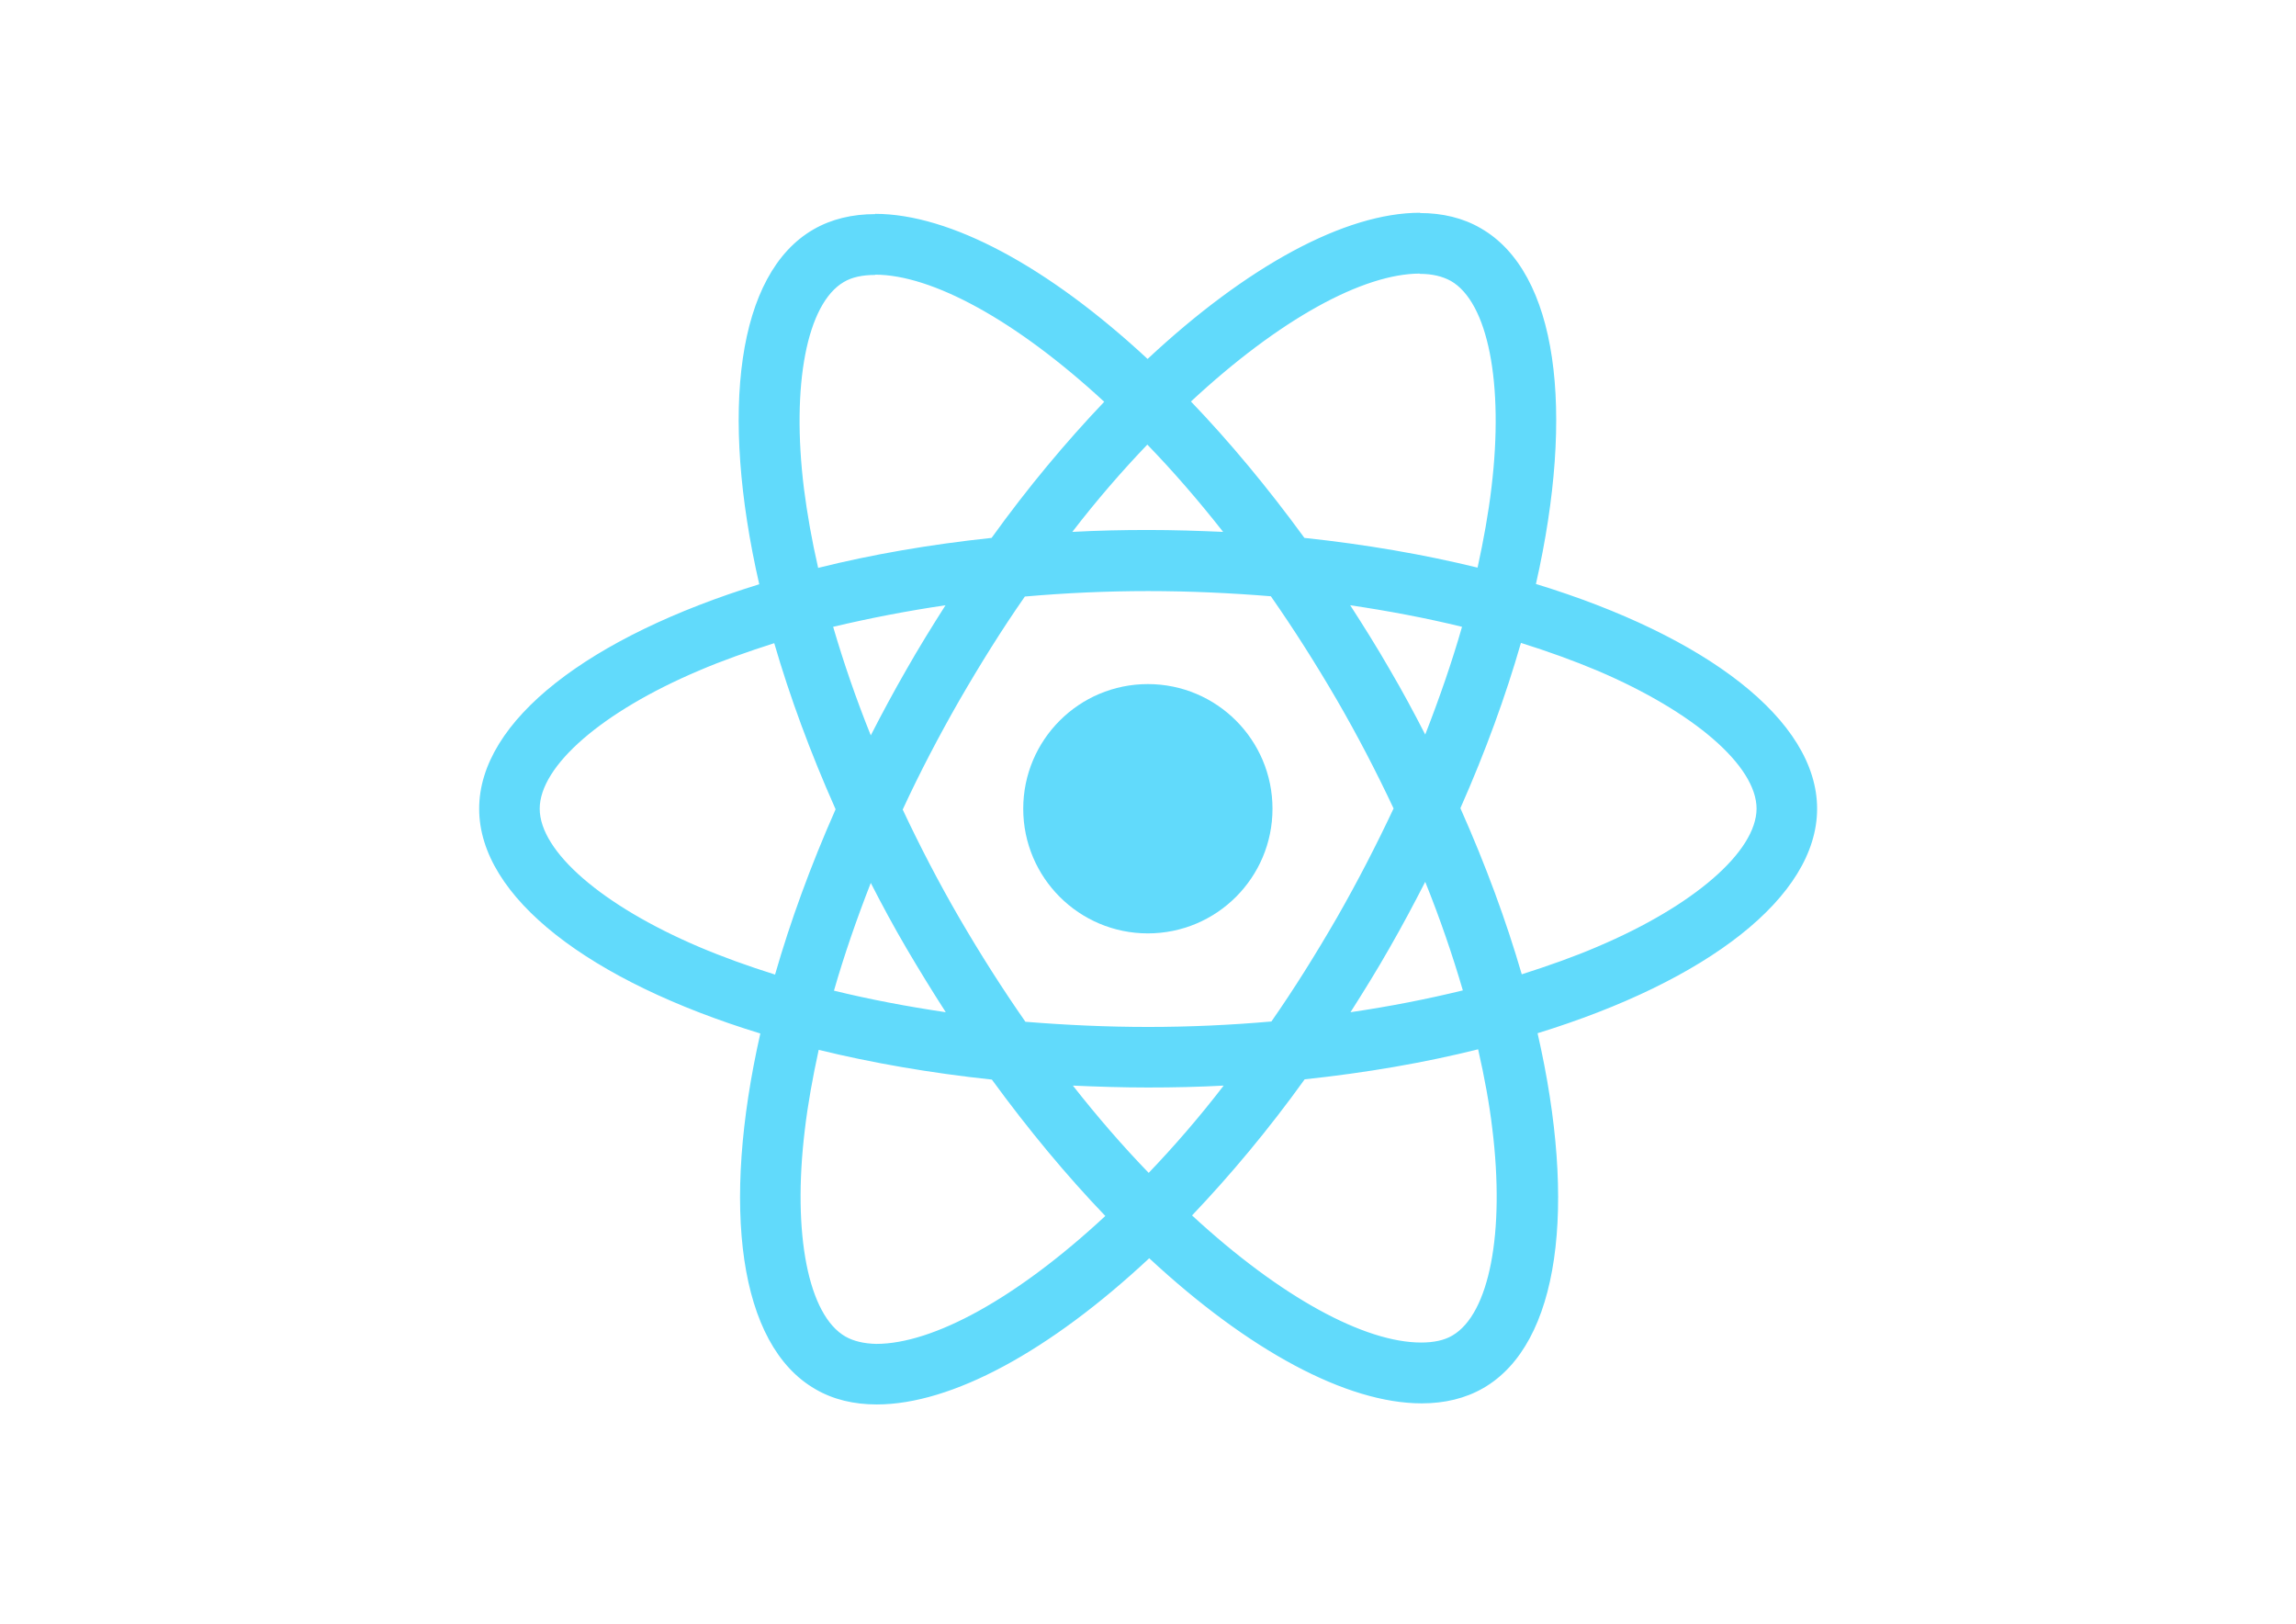
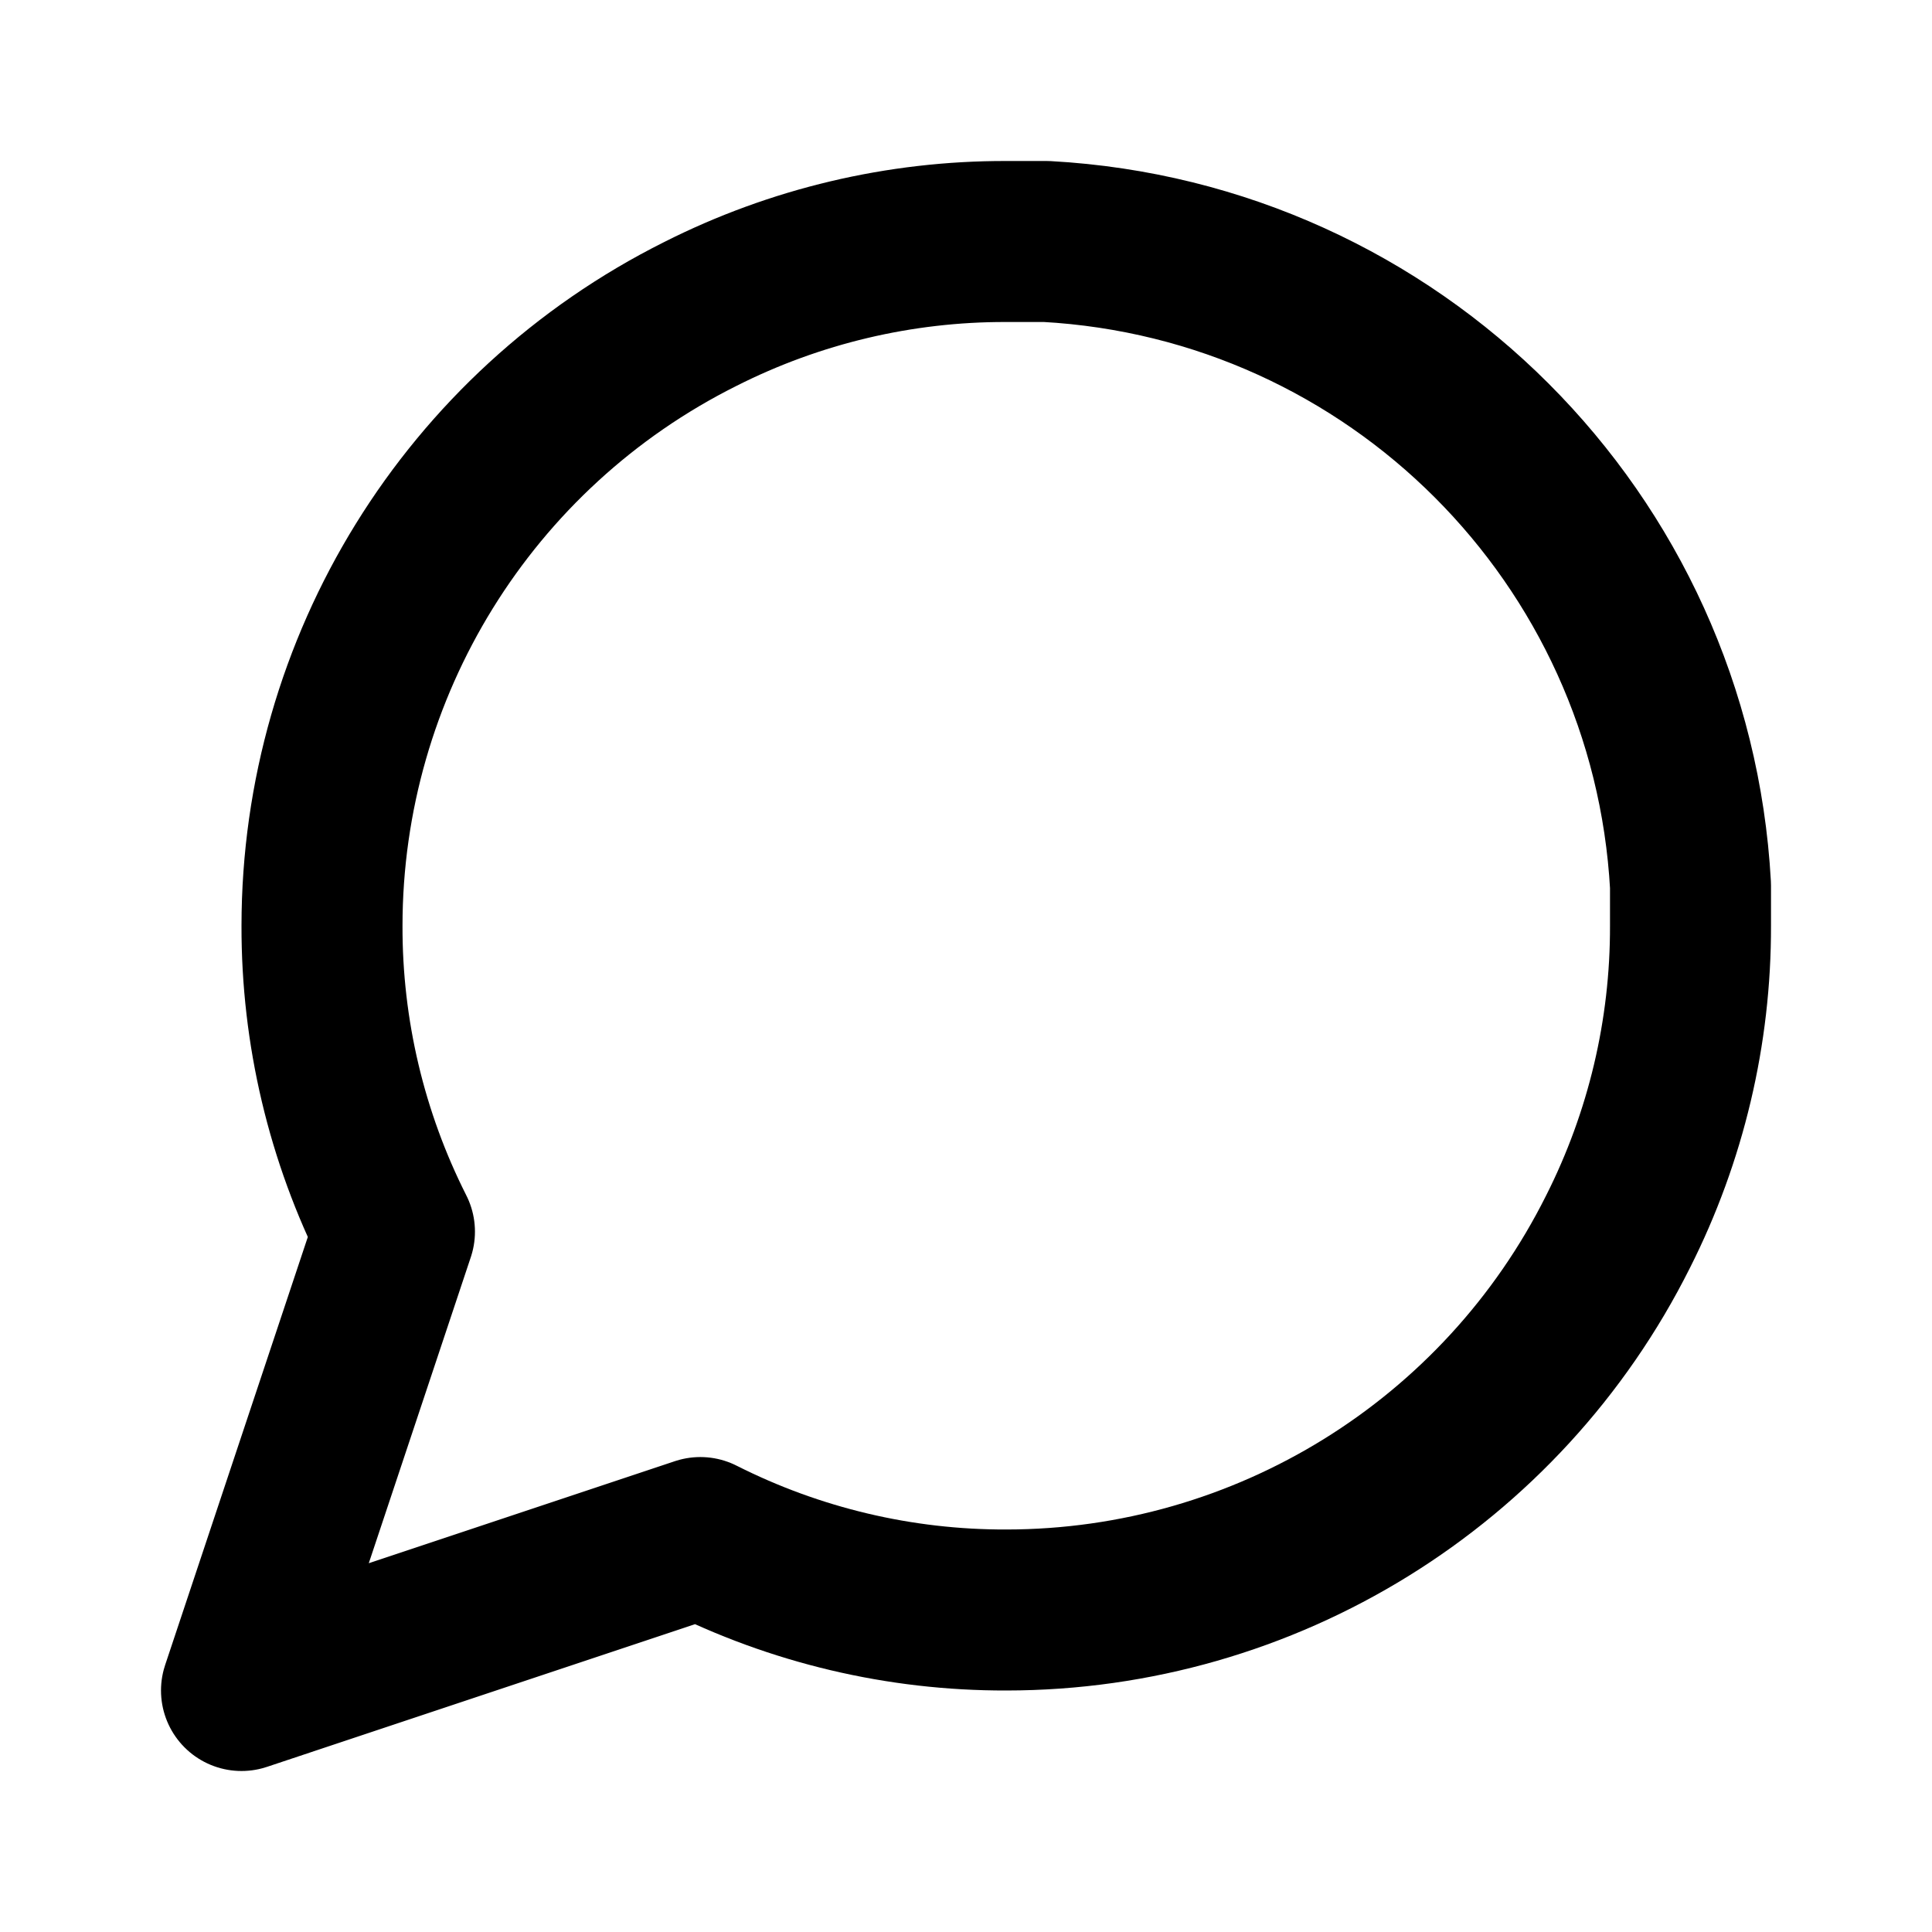
- <svg xmlns="http://www.w3.org/2000/svg" viewBox="0 0 841.9 595.3">
-   <g fill="#61DAFB">
-     <path d="M666.3 296.5c0-32.5-40.7-63.3-103.1-82.4 14.4-63.6 8-114.2-20.2-130.4-6.5-3.8-14.1-5.6-22.4-5.6v22.3c4.6 0 8.3.9 11.4 2.6 13.6 7.8 19.5 37.5 14.9 75.7-1.1 9.4-2.9 19.3-5.1 29.4-19.6-4.8-41-8.5-63.5-10.9-13.5-18.5-27.5-35.3-41.6-50 32.6-30.3 63.2-46.9 84-46.9V78c-27.5 0-63.5 19.6-99.9 53.6-36.4-33.8-72.4-53.2-99.9-53.2v22.3c20.7 0 51.4 16.5 84 46.6-14 14.7-28 31.4-41.3 49.9-22.6 2.4-44 6.1-63.6 11-2.3-10-4-19.7-5.2-29-4.7-38.2 1.1-67.9 14.6-75.8 3-1.8 6.9-2.6 11.5-2.6V78.5c-8.4 0-16 1.8-22.6 5.6-28.1 16.2-34.4 66.7-19.9 130.1-62.2 19.2-102.7 49.9-102.7 82.3 0 32.5 40.7 63.3 103.1 82.4-14.4 63.6-8 114.2 20.2 130.4 6.5 3.8 14.1 5.6 22.5 5.6 27.5 0 63.5-19.6 99.9-53.6 36.4 33.8 72.4 53.2 99.9 53.2 8.4 0 16-1.8 22.6-5.6 28.1-16.2 34.4-66.7 19.9-130.1 62-19.1 102.5-49.9 102.5-82.3zm-130.2-66.7c-3.7 12.9-8.3 26.2-13.5 39.5-4.1-8-8.4-16-13.1-24-4.6-8-9.5-15.8-14.4-23.4 14.2 2.1 27.9 4.7 41 7.9zm-45.8 106.5c-7.8 13.5-15.8 26.3-24.1 38.2-14.9 1.3-30 2-45.2 2-15.1 0-30.2-.7-45-1.9-8.3-11.9-16.4-24.6-24.2-38-7.6-13.1-14.5-26.4-20.8-39.8 6.2-13.4 13.2-26.8 20.7-39.9 7.8-13.5 15.8-26.3 24.1-38.2 14.9-1.3 30-2 45.2-2 15.1 0 30.2.7 45 1.9 8.3 11.9 16.4 24.6 24.2 38 7.6 13.1 14.5 26.4 20.8 39.8-6.3 13.4-13.2 26.8-20.7 39.9zm32.3-13c5.4 13.4 10 26.8 13.8 39.8-13.1 3.2-26.9 5.9-41.2 8 4.9-7.7 9.8-15.6 14.4-23.7 4.6-8 8.9-16.1 13-24.1zM421.2 430c-9.3-9.6-18.6-20.3-27.8-32 9 .4 18.2.7 27.5.7 9.4 0 18.7-.2 27.8-.7-9 11.7-18.3 22.4-27.5 32zm-74.4-58.9c-14.2-2.1-27.9-4.7-41-7.9 3.7-12.9 8.3-26.2 13.5-39.5 4.1 8 8.4 16 13.1 24 4.7 8 9.5 15.8 14.4 23.4zM420.7 163c9.3 9.6 18.6 20.3 27.8 32-9-.4-18.2-.7-27.5-.7-9.4 0-18.7.2-27.8.7 9-11.7 18.3-22.4 27.5-32zm-74 58.9c-4.9 7.7-9.8 15.6-14.4 23.7-4.6 8-8.9 16-13 24-5.4-13.4-10-26.8-13.8-39.8 13.1-3.1 26.9-5.8 41.2-7.9zm-90.5 125.2c-35.4-15.1-58.3-34.9-58.3-50.6 0-15.7 22.9-35.6 58.3-50.6 8.6-3.7 18-7 27.7-10.1 5.7 19.6 13.2 40 22.5 60.9-9.2 20.8-16.6 41.1-22.2 60.6-9.9-3.1-19.3-6.5-28-10.2zM310 490c-13.6-7.8-19.5-37.5-14.9-75.7 1.1-9.4 2.9-19.3 5.1-29.4 19.6 4.8 41 8.5 63.5 10.9 13.5 18.5 27.5 35.3 41.6 50-32.6 30.3-63.2 46.9-84 46.9-4.5-.1-8.3-1-11.3-2.7zm237.2-76.2c4.7 38.2-1.1 67.9-14.6 75.8-3 1.8-6.9 2.6-11.5 2.6-20.7 0-51.4-16.5-84-46.6 14-14.7 28-31.4 41.3-49.9 22.6-2.4 44-6.1 63.6-11 2.3 10.1 4.1 19.8 5.2 29.1zm38.5-66.7c-8.6 3.7-18 7-27.7 10.1-5.7-19.6-13.2-40-22.5-60.9 9.2-20.8 16.6-41.1 22.2-60.6 9.9 3.1 19.3 6.5 28.1 10.2 35.4 15.1 58.3 34.9 58.3 50.6-.1 15.7-23 35.6-58.4 50.6zM320.8 78.4z" />
-     <circle cx="420.9" cy="296.5" r="45.7" />
-     <path d="M520.5 78.1z" />
-   </g>
+ <svg xmlns="http://www.w3.org/2000/svg" width="24" height="24" viewBox="0 0 24 24" fill="none" stroke="currentColor" stroke-width="2" stroke-linecap="round" stroke-linejoin="round" class="feather feather-message-circle">
+   <path d="M21 11.5a8.38 8.38 0 0 1-.9 3.8 8.5 8.5 0 0 1-7.6 4.7 8.38 8.38 0 0 1-3.8-.9L3 21l1.9-5.7a8.38 8.38 0 0 1-.9-3.8 8.5 8.5 0 0 1 4.7-7.6 8.38 8.38 0 0 1 3.8-.9h.5a8.48 8.48 0 0 1 8 8v.5z" />
</svg>
